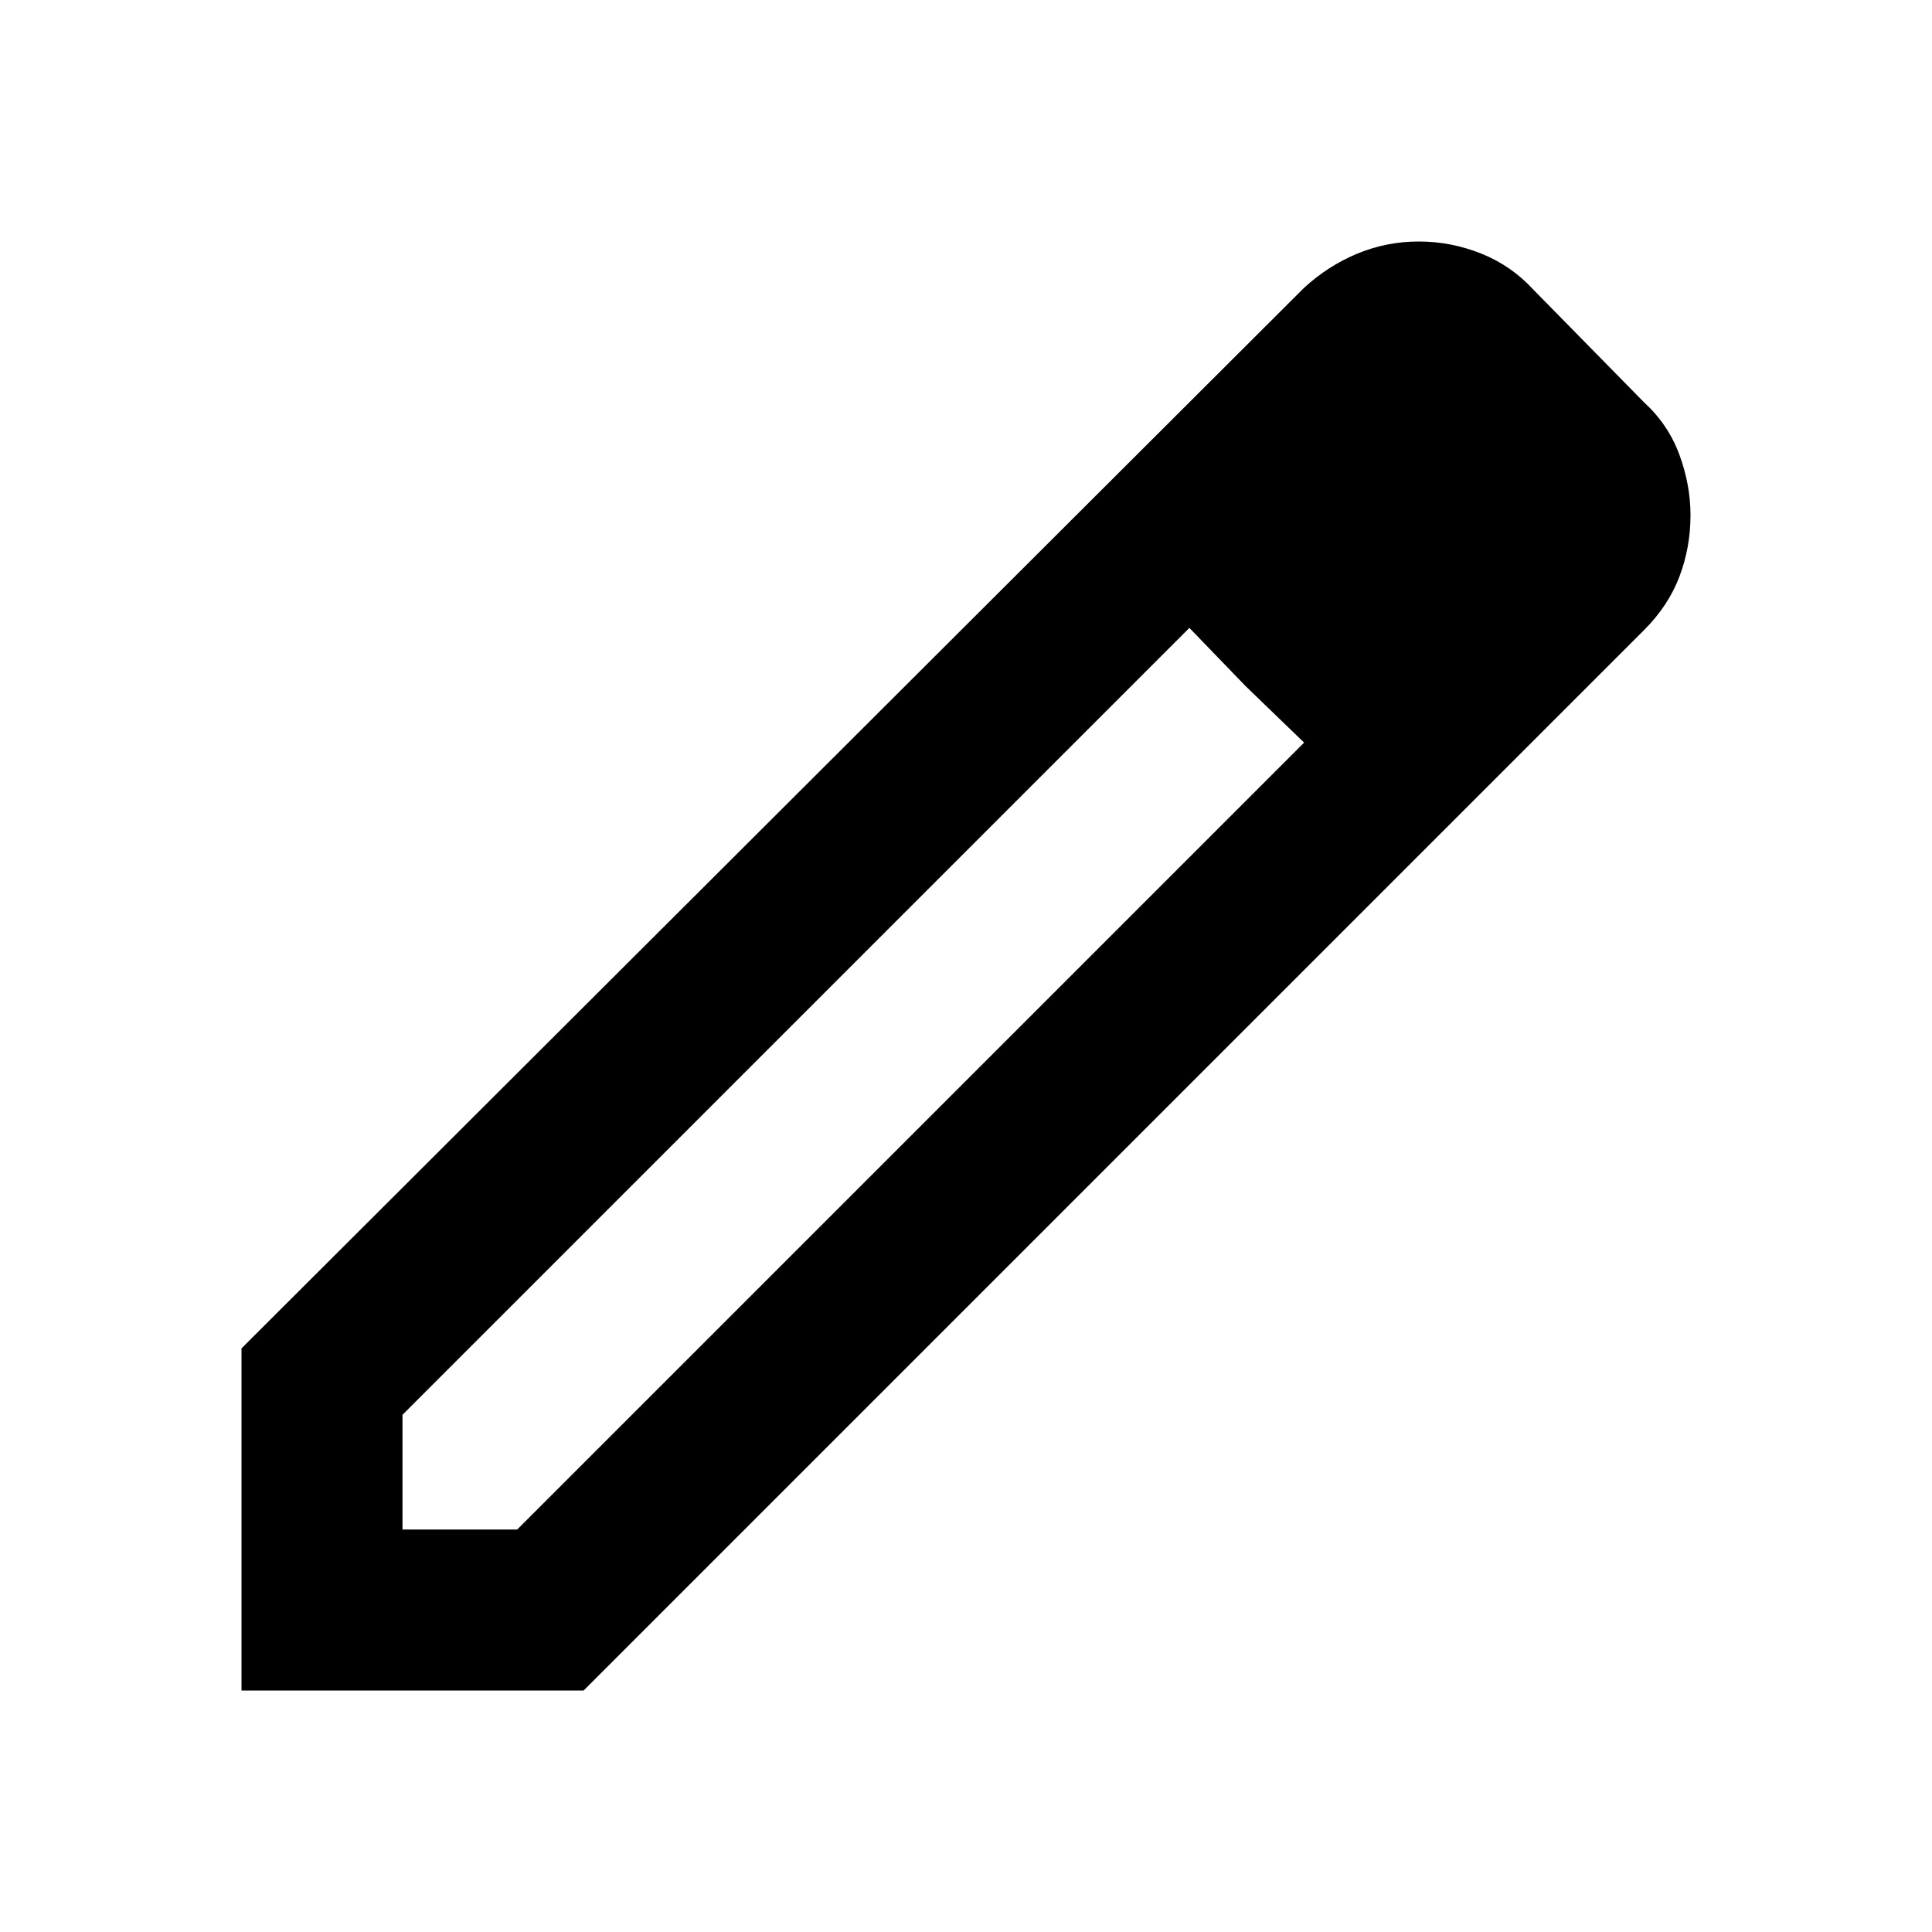
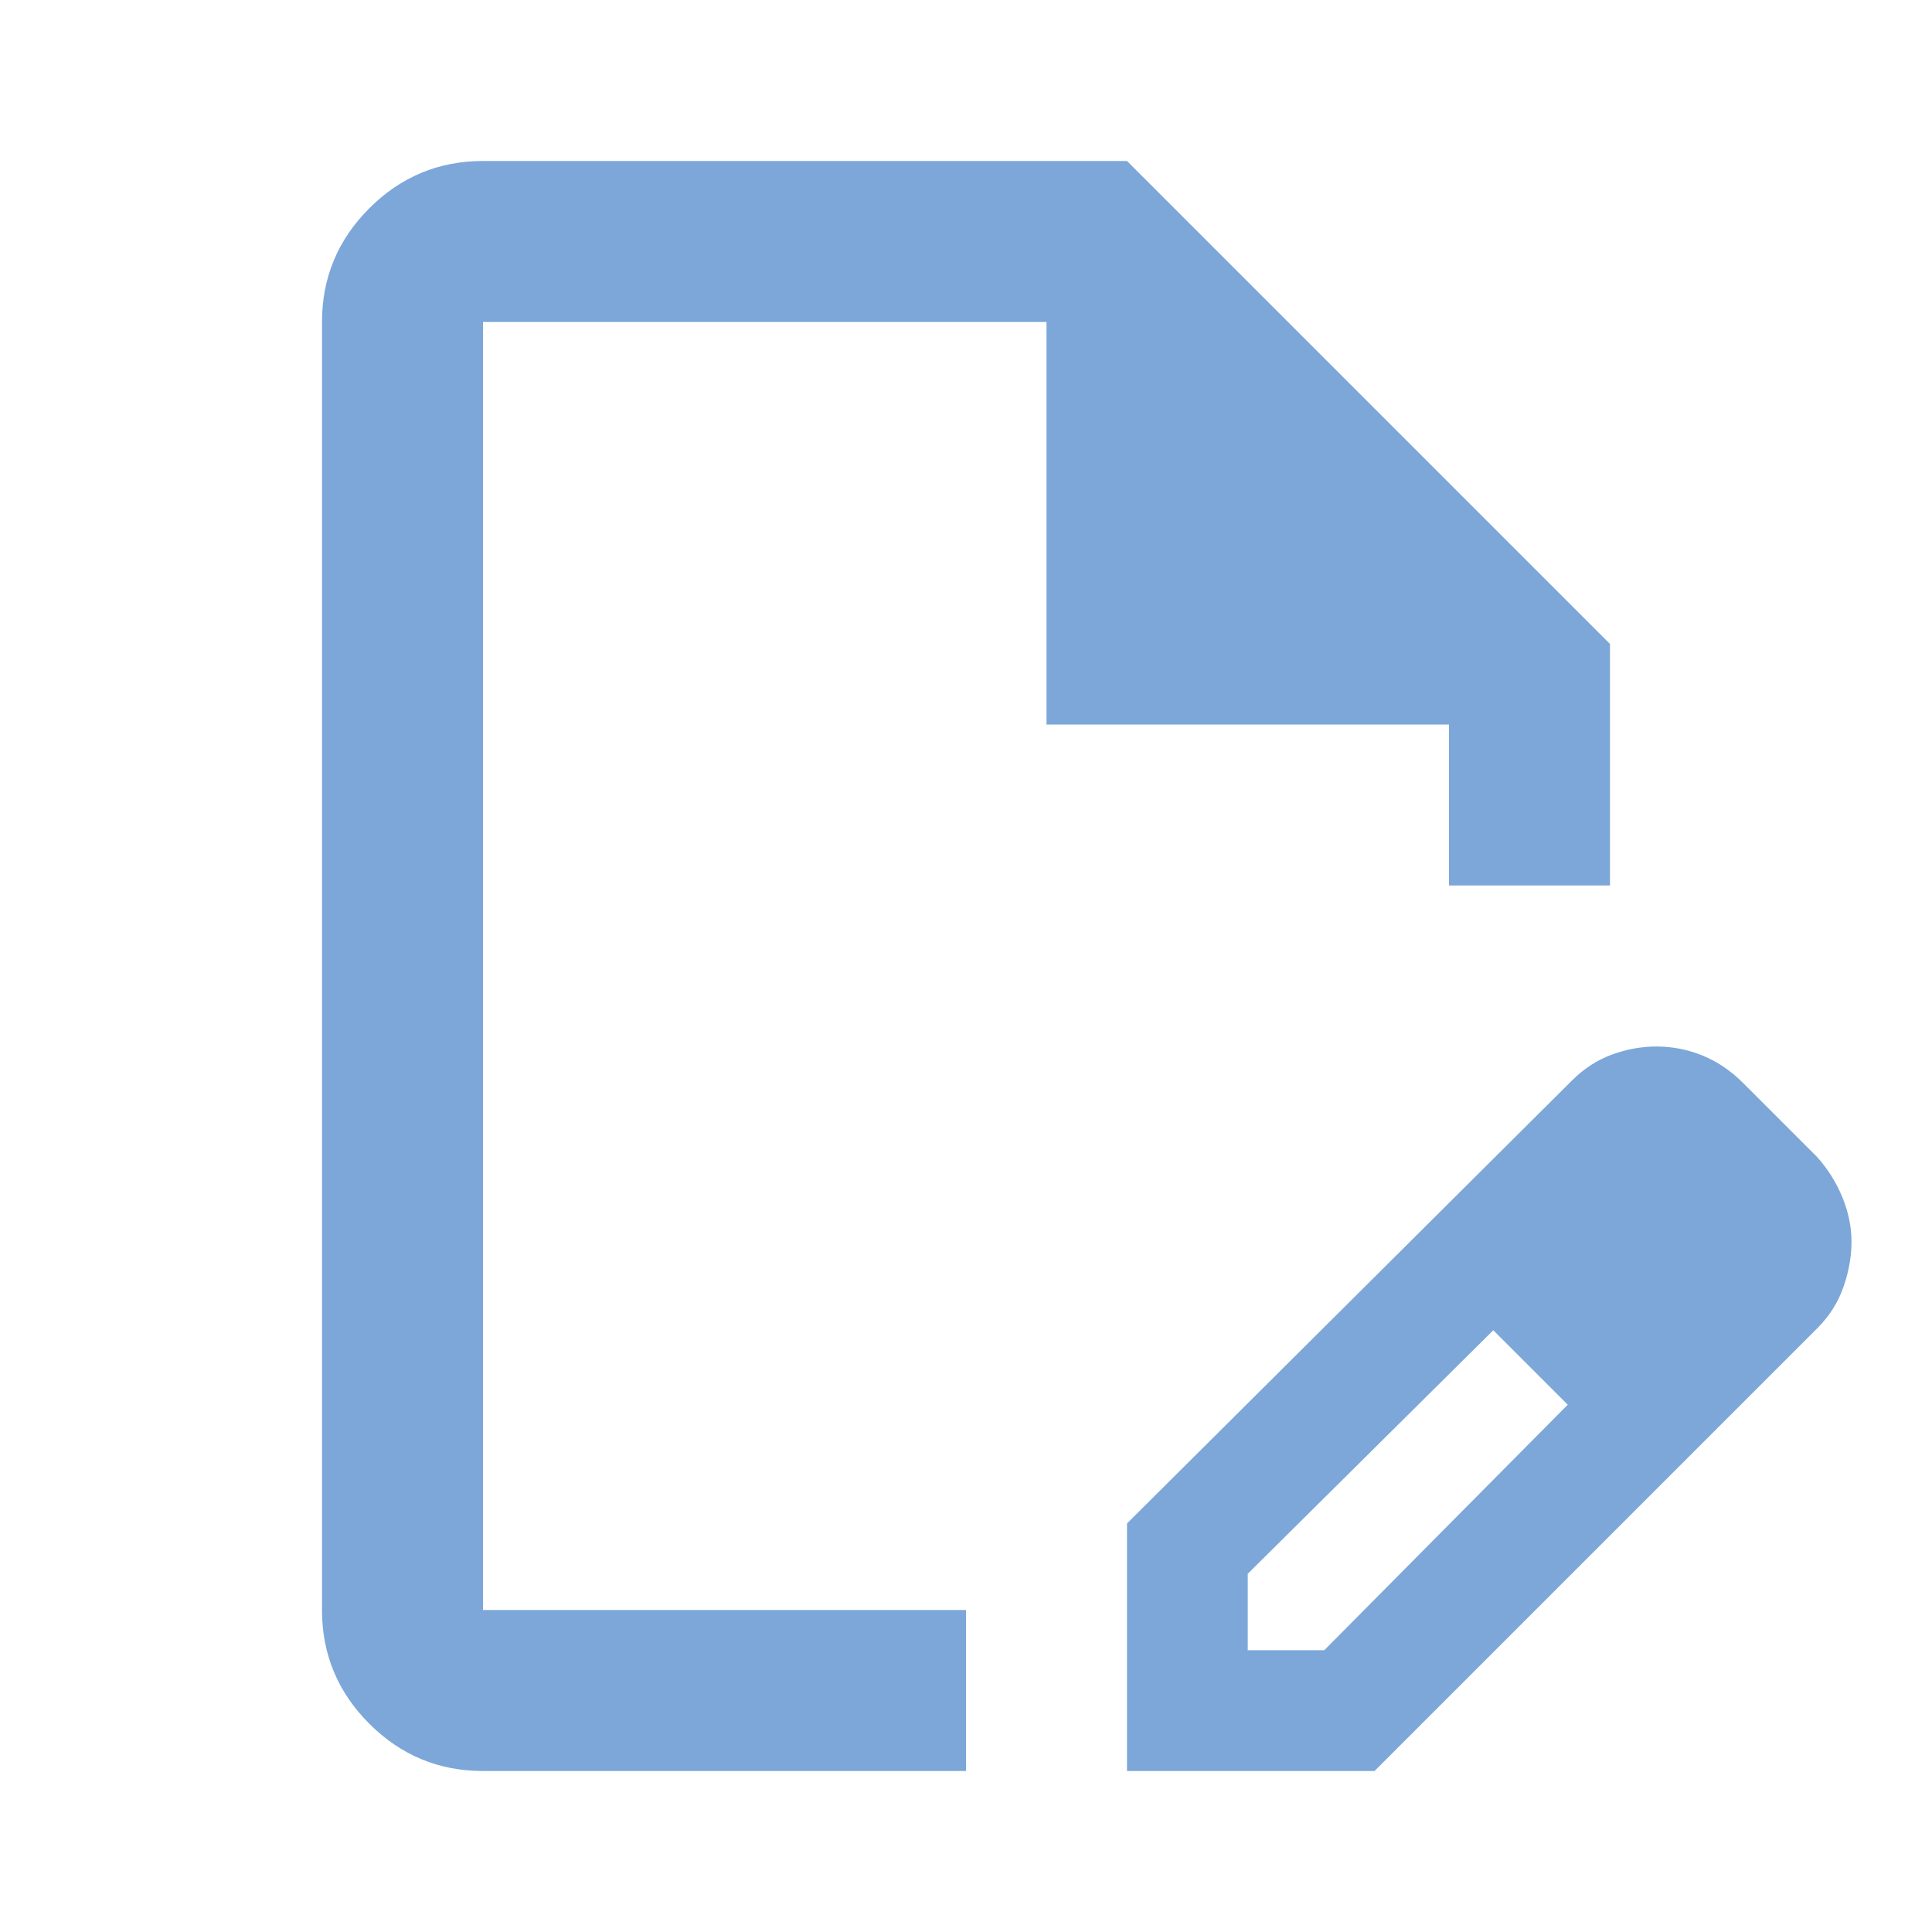
- <svg xmlns="http://www.w3.org/2000/svg" height="24px" viewBox="0 -960 960 960" width="24px" fill="#000000">
-   <path d="M200-200h57l391-391-57-57-391 391v57Zm-80 80v-170l528-527q12-11 26.5-17t30.5-6q16 0 31 6t26 18l55 56q12 11 17.5 26t5.5 30q0 16-5.5 30.5T817-647L290-120H120Zm640-584-56-56 56 56Zm-141 85-28-29 57 57-29-28Z" />
+ <svg xmlns="http://www.w3.org/2000/svg" height="24px" viewBox="0 -960 960 960" width="24px" fill="#7CA7D8">
+   <path d="M560-80v-123l221-220q9-9 20-13t22-4q12 0 23 4.5t20 13.5l37 37q8 9 12.5 20t4.5 22q0 11-4 22.5T903-300L683-80H560Zm300-263-37-37 37 37ZM620-140h38l121-122-18-19-19-18-122 121v38ZM240-80q-33 0-56.5-23.5T160-160v-640q0-33 23.5-56.5T240-880h320l240 240v120h-80v-80H520v-200H240v640h240v80H240Zm280-400Zm241 199-19-18 37 37-18-19Z" />
</svg>
